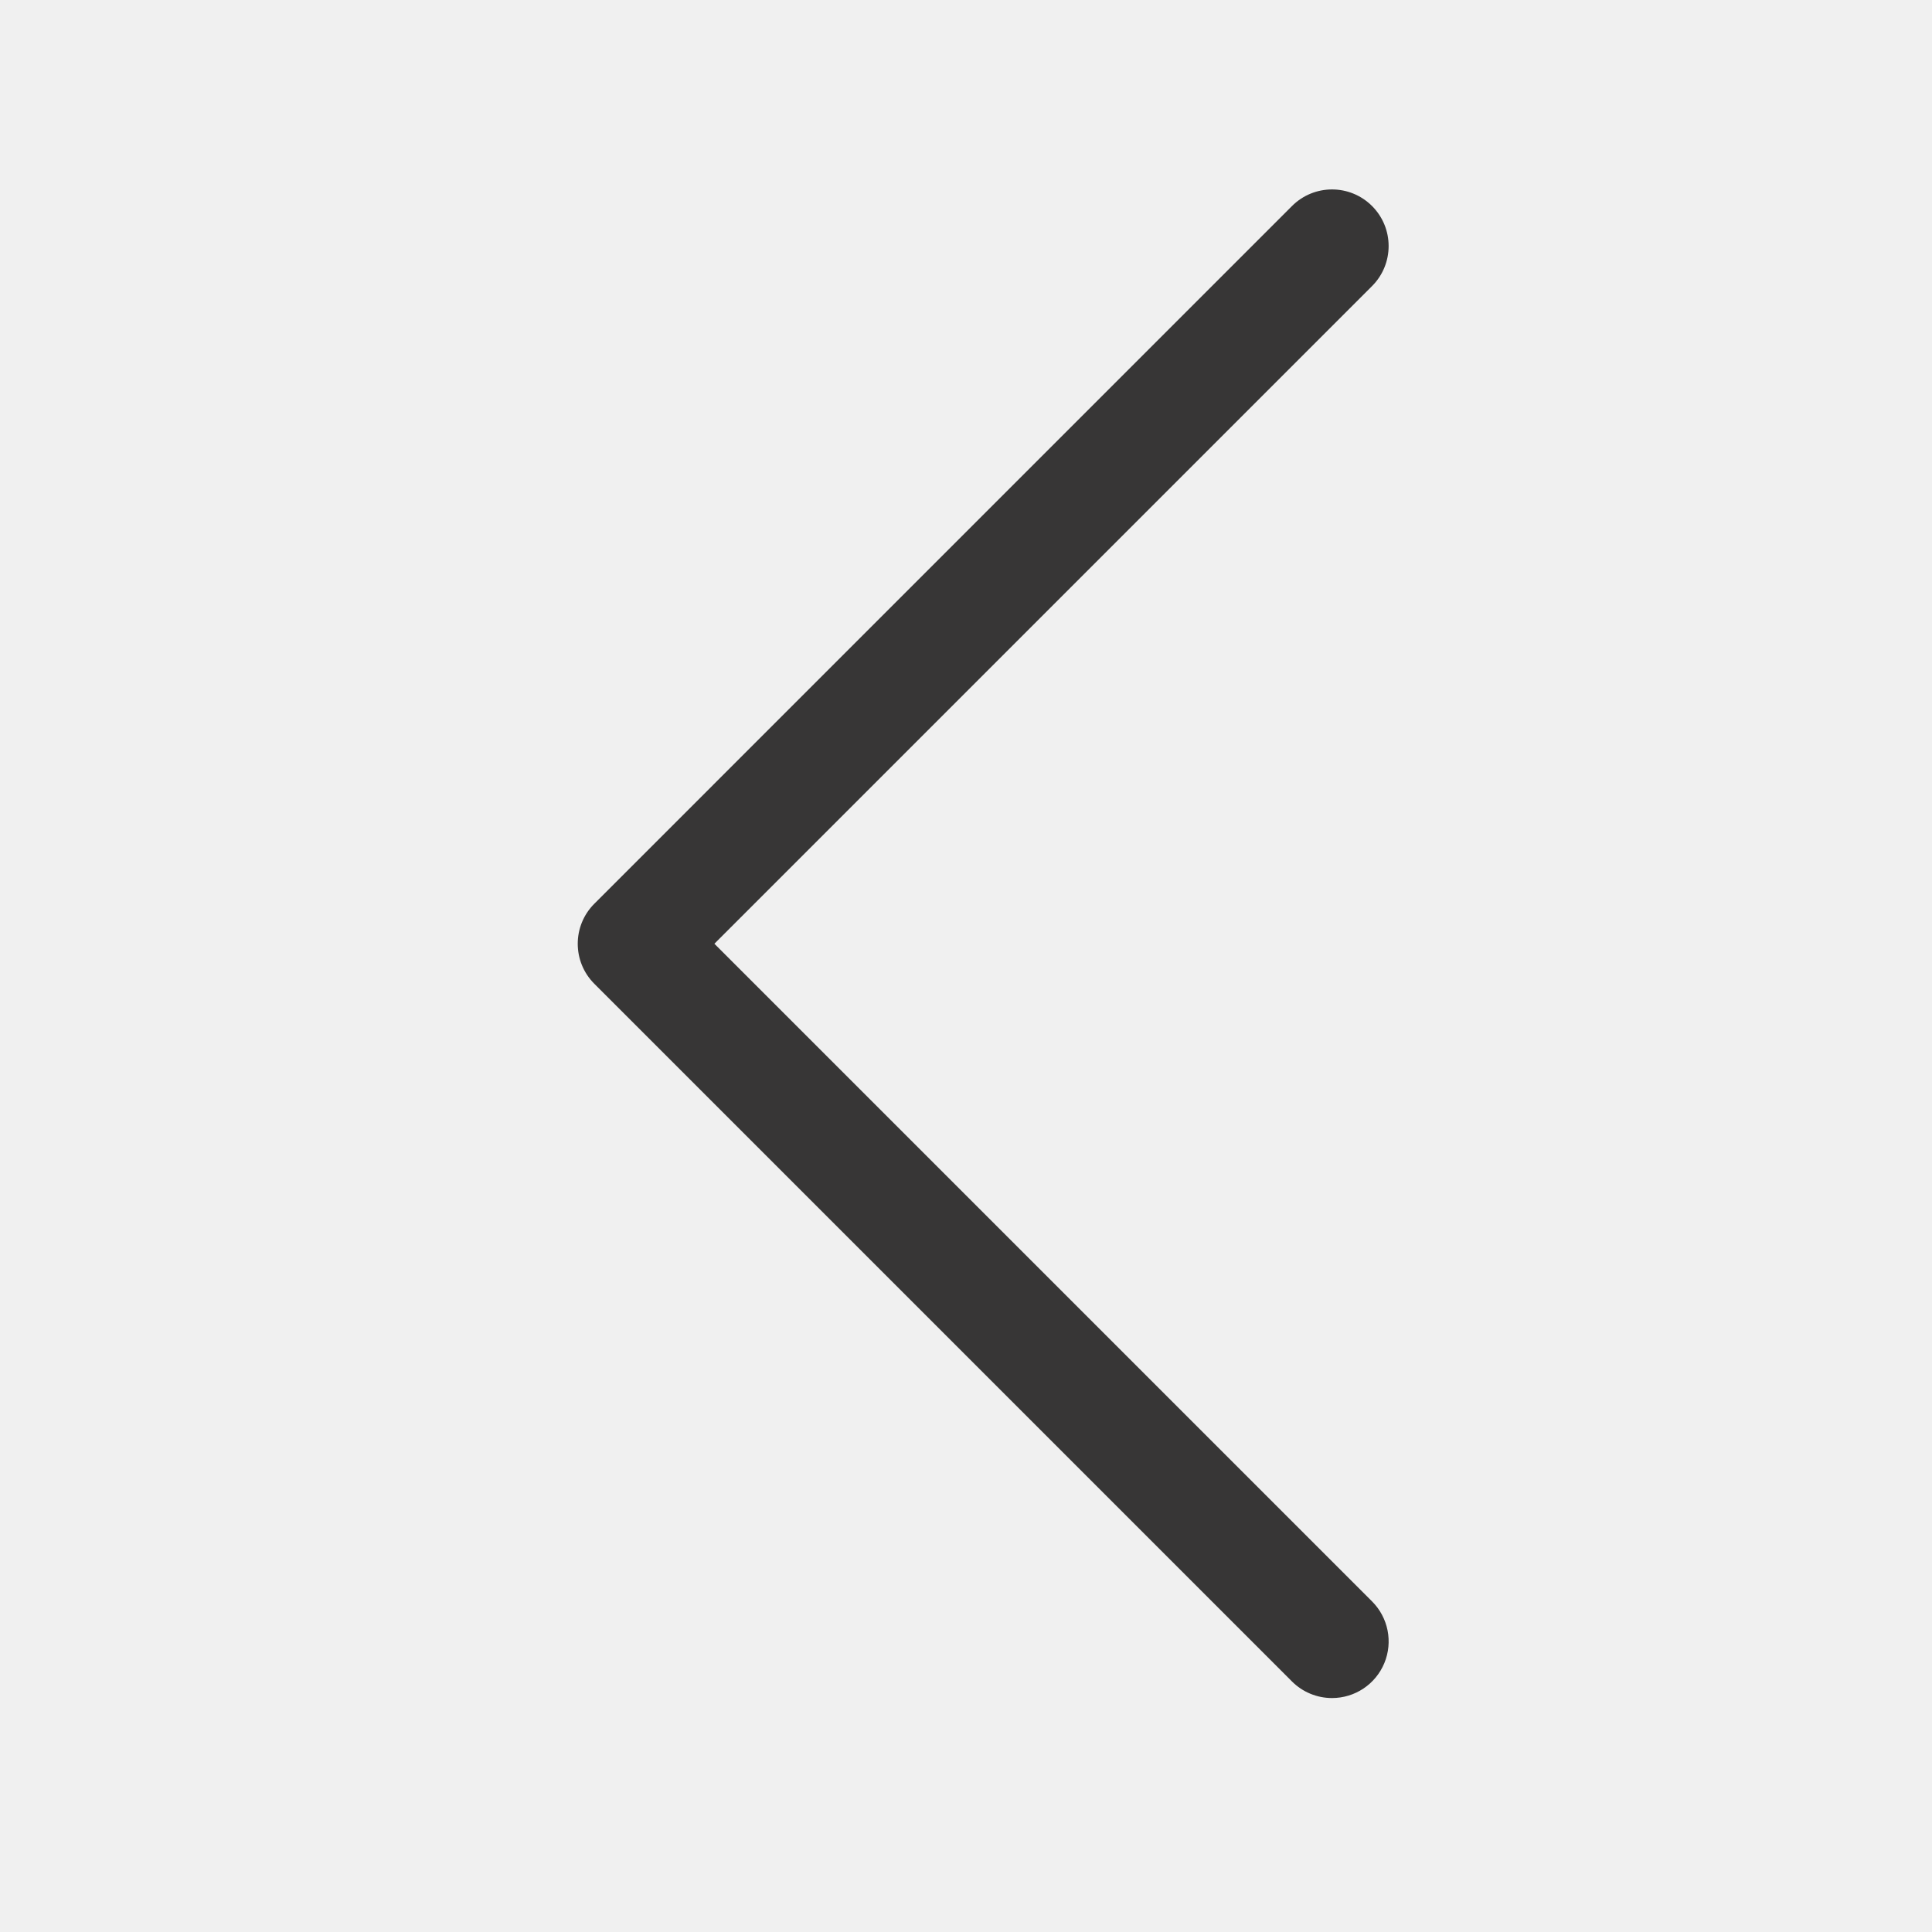
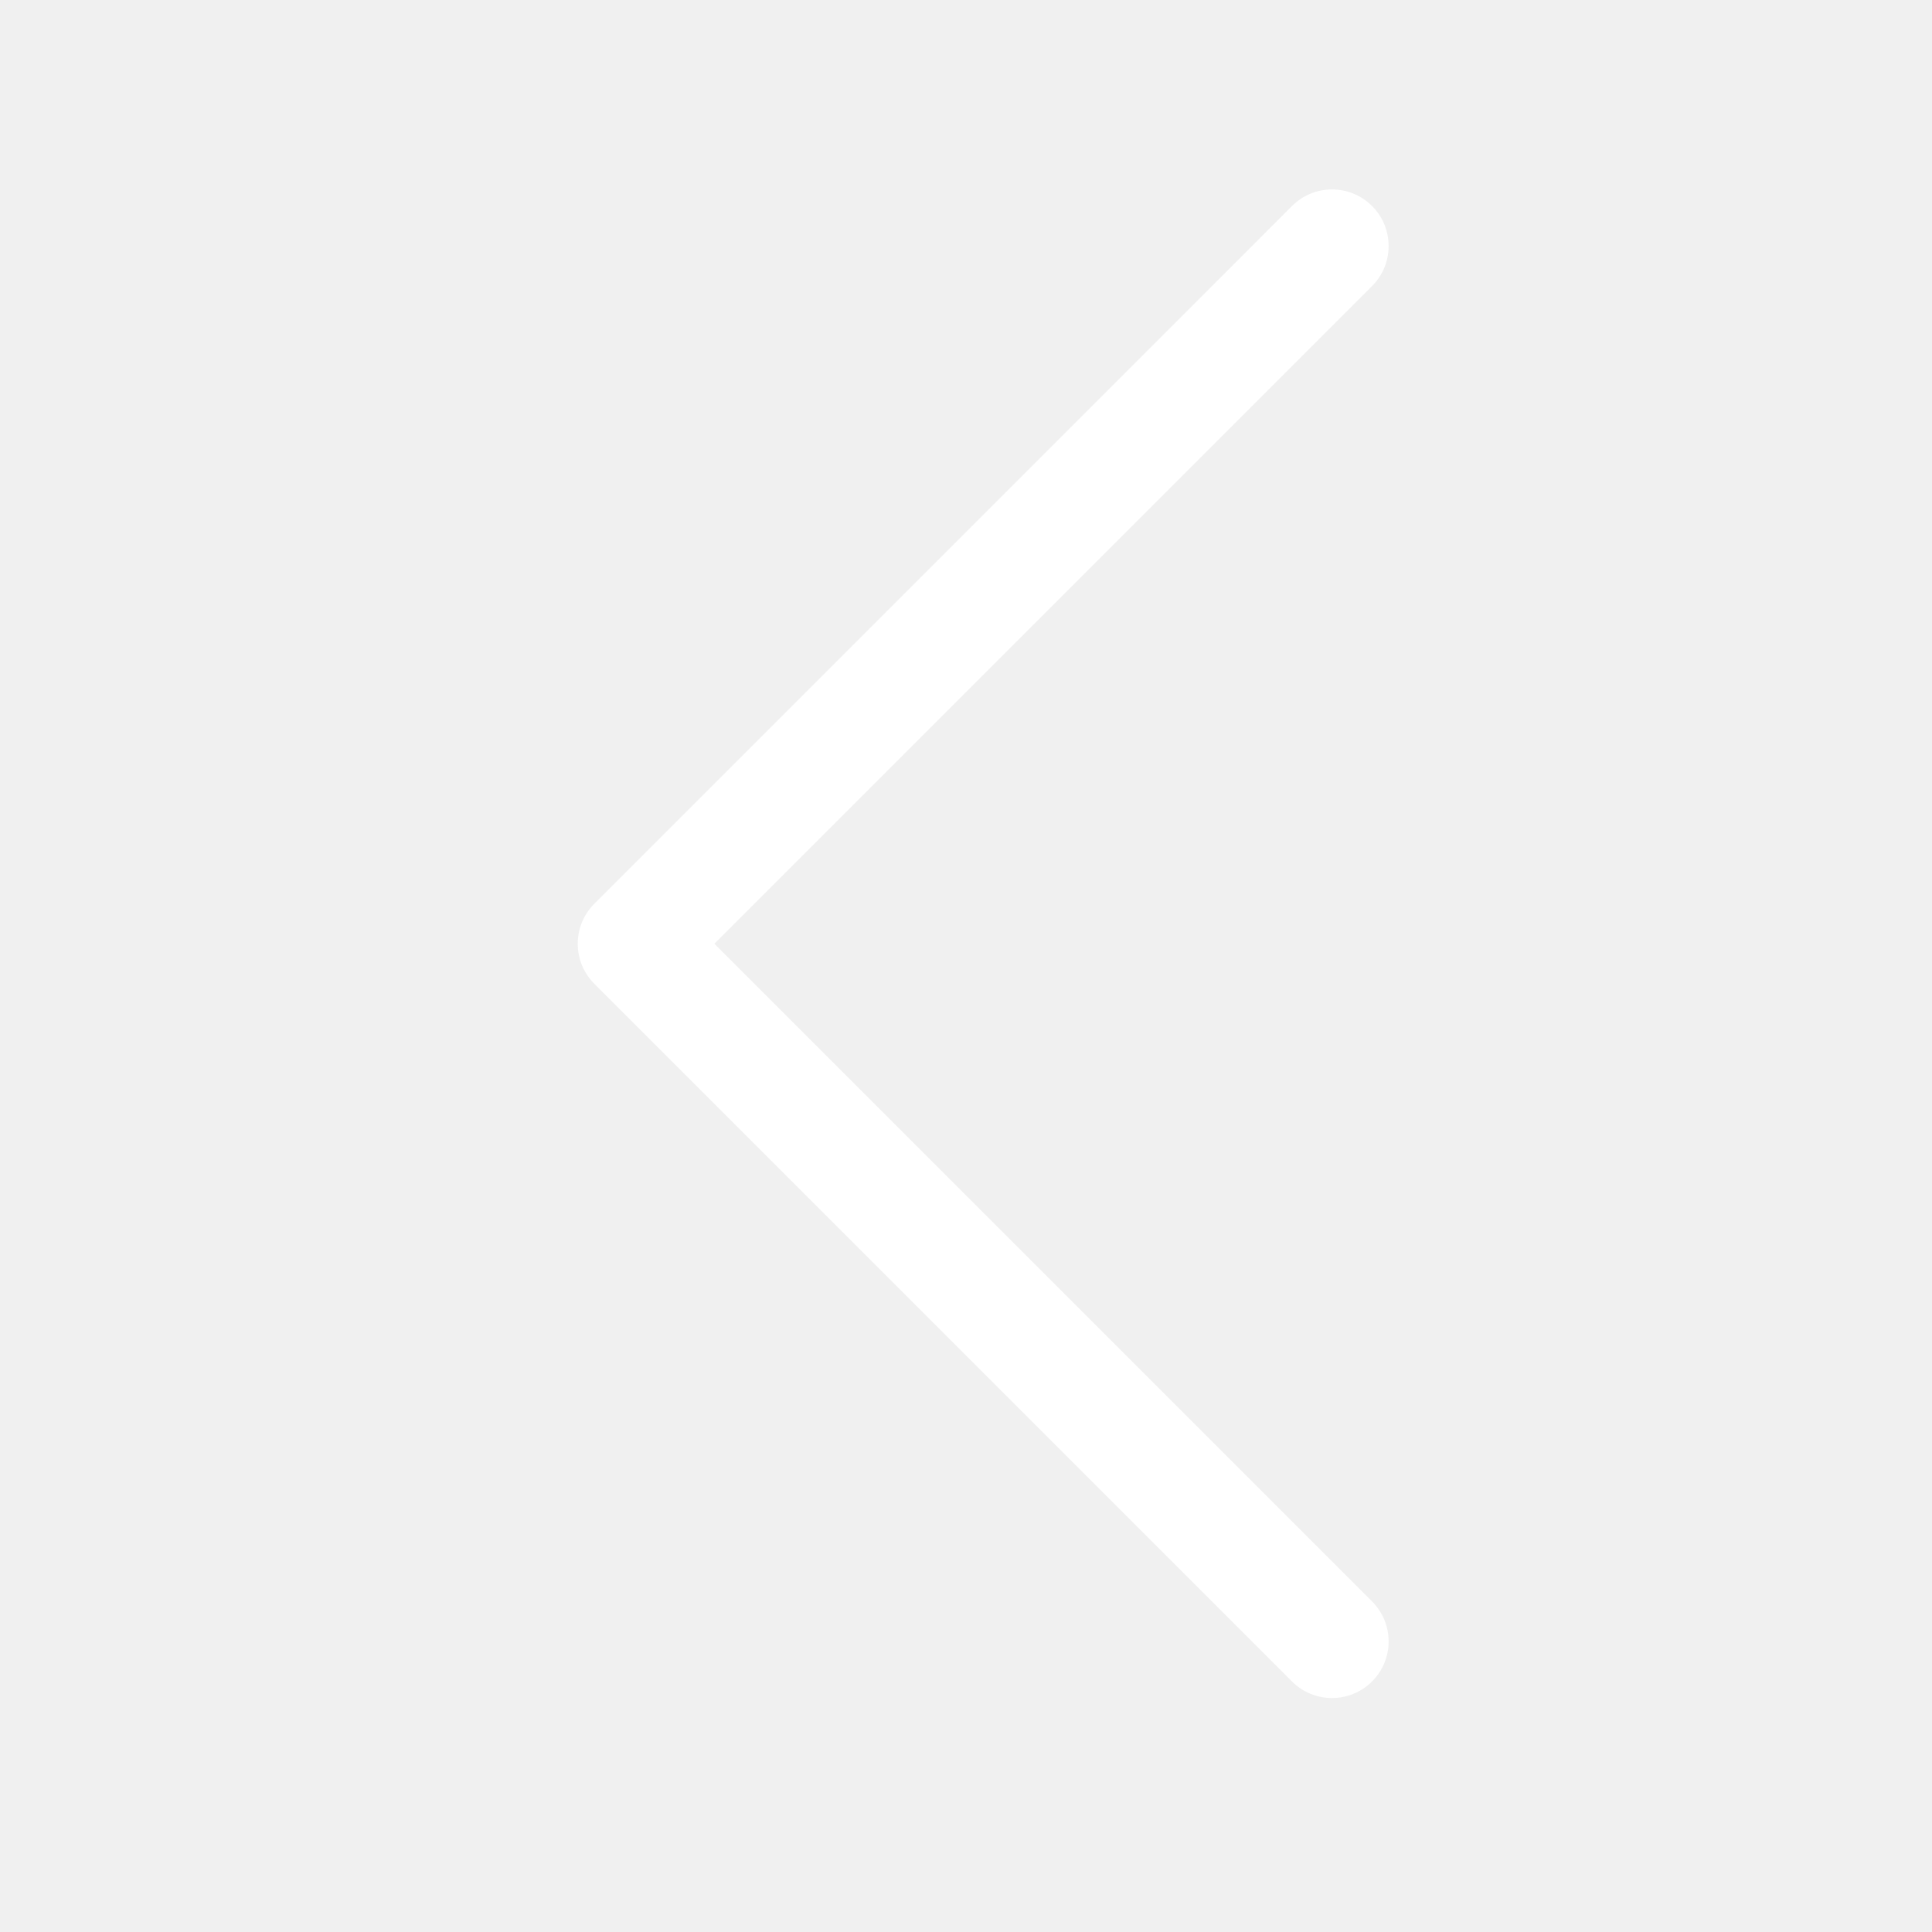
<svg xmlns="http://www.w3.org/2000/svg" viewBox="0 0 512 512">
  <g data-name="1" id="_1">
-     <path style="fill:#373636;" d="M353,450a15,15,0,0,1-10.61-4.39L157.5,260.71a15,15,0,0,1,0-21.21L342.39,54.6a15,15,0,1,1,21.22,21.21L189.32,250.1,363.61,424.39A15,15,0,0,1,353,450Z" />
+     <path style="fill:#fff;" d="M353,450a15,15,0,0,1-10.61-4.39L157.5,260.71a15,15,0,0,1,0-21.21L342.39,54.6a15,15,0,1,1,21.22,21.21L189.32,250.1,363.61,424.39A15,15,0,0,1,353,450Z" />
  </g>
</svg>
